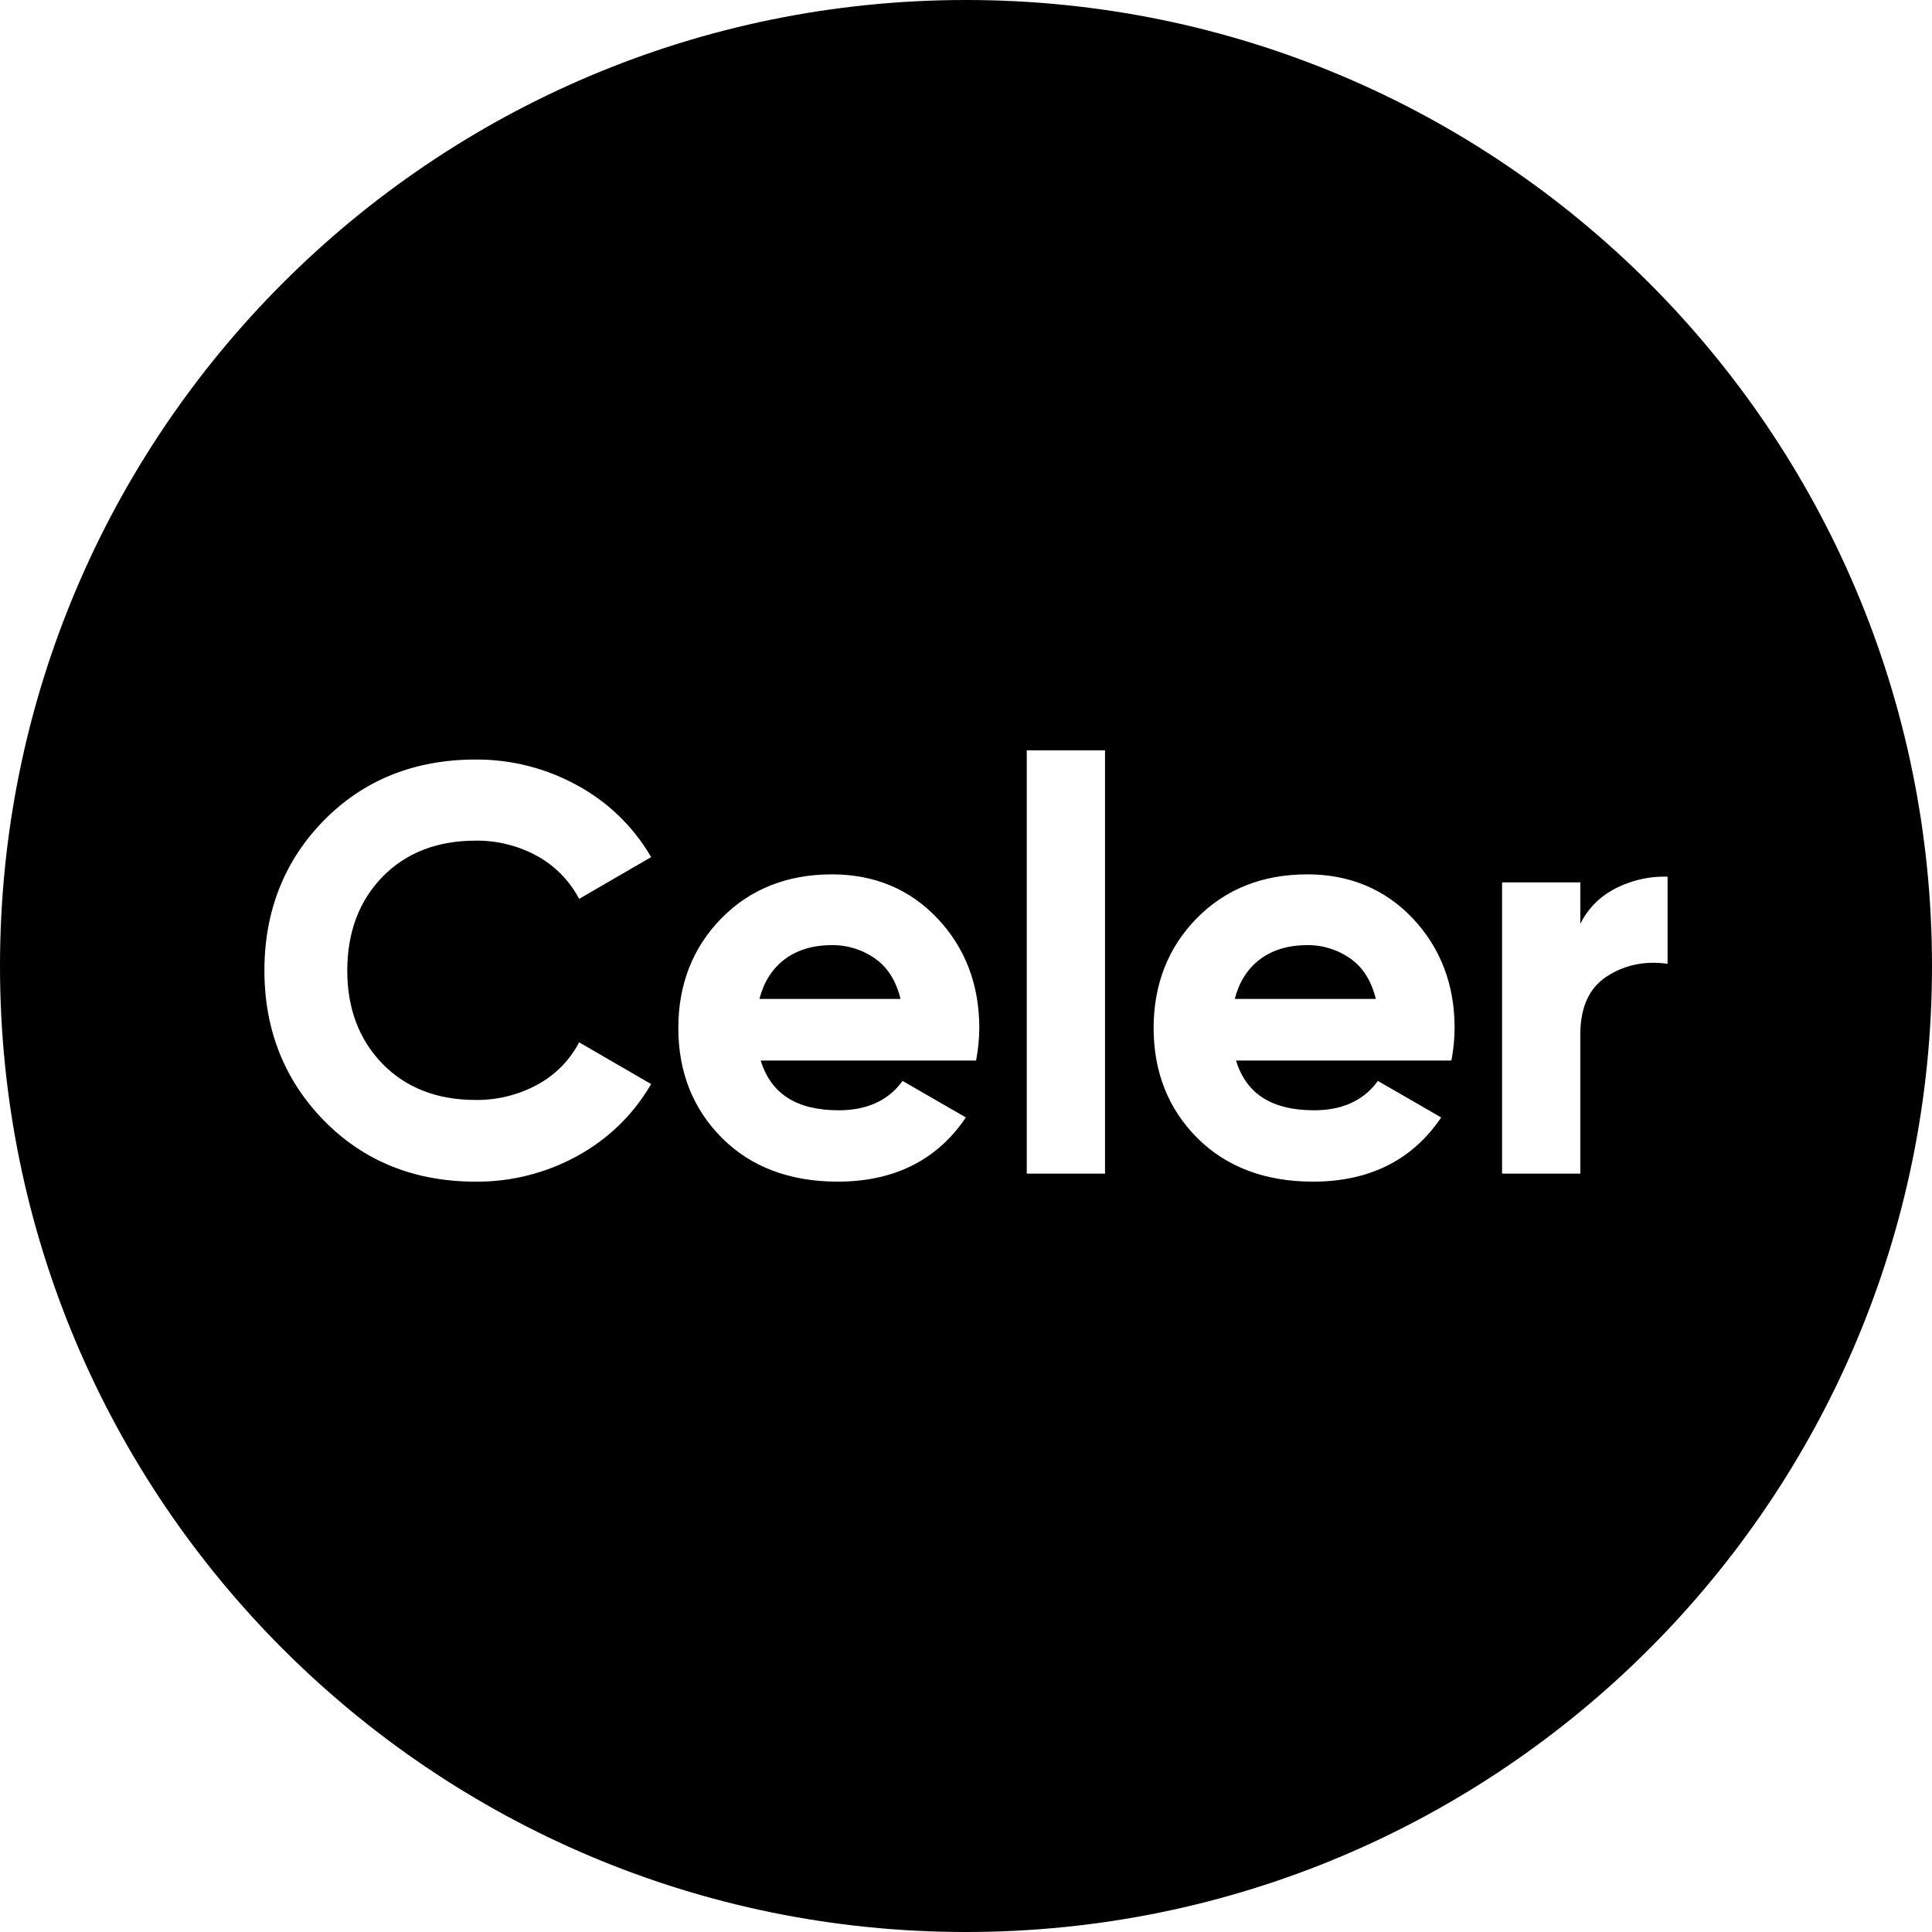
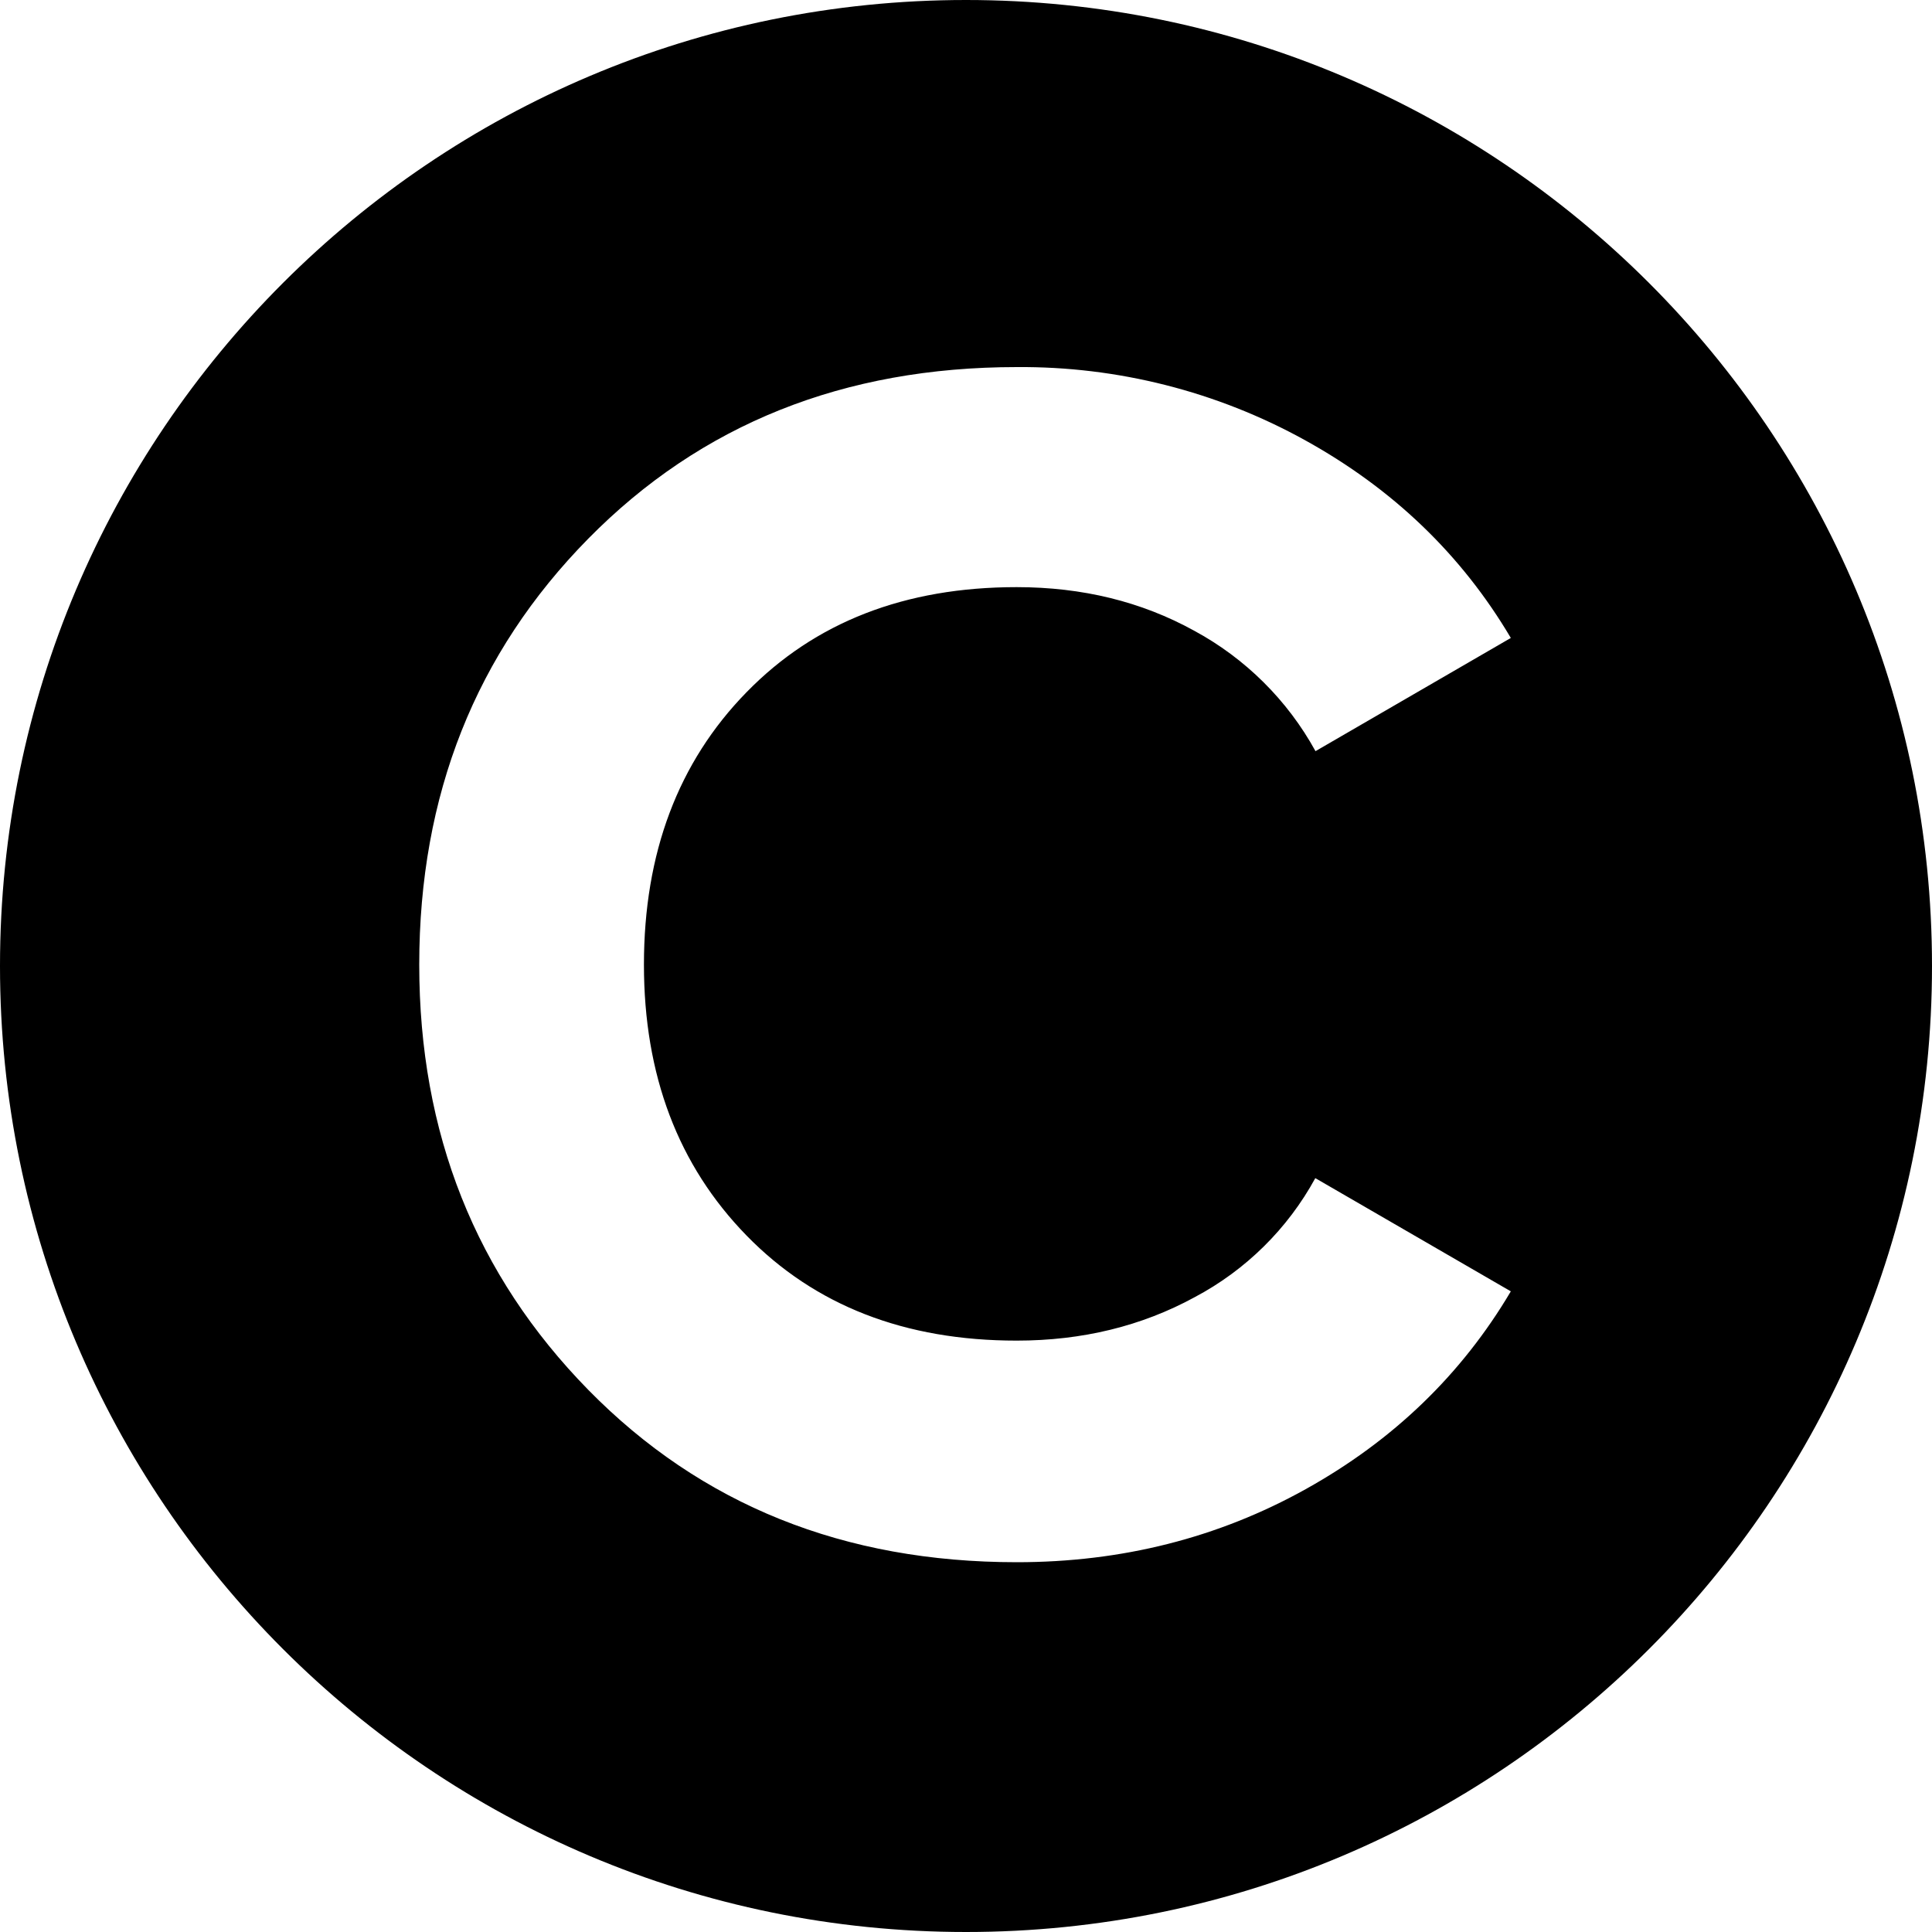
- <svg xmlns="http://www.w3.org/2000/svg" viewBox="0 0 1000 1000">
-   <path d="M676.643,489.2c-10,0-18.377,2.572-24.886,7.644-6.187,4.823-10.44,11.611-12.656,20.193h73.021c-2.216-9.134-6.516-16.066-12.792-20.616A37.88,37.88,0,0,0,676.643,489.2Z" />
-   <path d="M430.625,489.2c-10,0-18.376,2.572-24.885,7.644-6.187,4.823-10.441,11.611-12.657,20.193h73.023c-2.217-9.134-6.516-16.065-12.794-20.616A37.878,37.878,0,0,0,430.625,489.2Z" />
-   <path d="M500,0C223.858,0,0,223.858,0,500s223.858,500,500,500,500-223.858,500-500S776.142,0,500,0ZM198.006,550.644c12.107,12.4,28.29,18.689,48.1,18.689a65.338,65.338,0,0,0,31.717-7.741,52.385,52.385,0,0,0,21.4-21.108l.534-.981,37.272,21.612-.559.944a98.566,98.566,0,0,1-37.547,36.2,107.314,107.314,0,0,1-52.822,13.359c-31.457,0-57.81-10.606-78.326-31.523s-30.915-47.058-30.915-77.717c0-30.855,10.4-57.053,30.917-77.867s46.871-31.373,78.324-31.373a107.613,107.613,0,0,1,52.671,13.357,98.372,98.372,0,0,1,37.7,36.2l.559.943L299.77,465.246l-.537-.969a54.121,54.121,0,0,0-21.562-21.415,64.525,64.525,0,0,0-31.564-7.738c-19.807,0-35.99,6.288-48.1,18.689s-18.261,28.748-18.261,48.564C179.745,522,185.889,538.241,198.006,550.644Zm307.375-2.615-.16.895H393.744c5.332,17.327,18.579,25.757,40.446,25.757,14.232,0,25.138-4.854,32.414-14.427l.579-.762,32.751,18.895-.671.969c-14.8,21.407-36.9,32.261-65.667,32.261-24.746,0-44.9-7.605-59.9-22.6s-22.6-34.15-22.6-56.924c0-22.574,7.5-41.674,22.3-56.769s34.057-22.759,57.23-22.759c22,0,40.4,7.712,54.719,22.924,14.293,15.2,21.54,34.241,21.54,56.6A91.315,91.315,0,0,1,505.381,548.029Zm66.572,59.428h-40.5V388.383h40.5ZM751.4,548.029l-.16.895H639.761c5.332,17.327,18.579,25.757,40.447,25.757,14.231,0,25.137-4.854,32.413-14.427l.579-.762,32.751,18.895-.671.969c-14.8,21.407-36.9,32.261-65.666,32.261-24.747,0-44.9-7.605-59.9-22.6s-22.6-34.149-22.6-56.924c0-22.574,7.5-41.674,22.3-56.769s34.059-22.759,57.231-22.759c21.994,0,40.4,7.712,54.719,22.924,14.292,15.2,21.54,34.241,21.54,56.6A91.386,91.386,0,0,1,751.4,548.029ZM861.92,498.7c-11.367-1.345-21.669.994-30.617,6.956-8.847,5.9-13.332,15.892-13.332,29.7v72.1h-40.5V456.722h40.5v21.442a40.371,40.371,0,0,1,16.049-17.136,55.194,55.194,0,0,1,28.028-7.277h1.086v45.094Z" />
+ <svg xmlns="http://www.w3.org/2000/svg" version="1.1" id="Layer_1" x="0px" y="0px" viewBox="0 0 1000 1000" style="enable-background:new 0 0 1000 1000;" xml:space="preserve">
+   <path d="M676.6,489.2c-10,0-18.4,2.6-24.9,7.6c-6.2,4.8-10.4,11.6-12.7,20.2h73c-2.2-9.1-6.5-16.1-12.8-20.6  C692.7,491.6,684.8,489.1,676.6,489.2z" />
+   <path d="M430.6,489.2c-10,0-18.4,2.6-24.9,7.6c-6.2,4.8-10.4,11.6-12.7,20.2h73c-2.2-9.1-6.5-16.1-12.8-20.6  C446.7,491.6,438.8,489.1,430.6,489.2z" />
+   <path d="M500,0C223.9,0,0,223.9,0,500s223.9,500,500,500s500-223.9,500-500S776.1,0,500,0z M675.8,770.8  c-45.3,25.2-95.2,37.8-149.5,37.8c-89.5,0-163.4-29.7-221.8-89.2C246.2,659.9,217,586.6,217,499.3c0-87.8,29.2-161.3,87.5-220.5  s132.2-88.8,221.8-88.8c52.1-0.4,103.5,12.6,149.1,37.8c45.6,25.2,81.1,59.3,106.6,102.4l-101.1,58.6  c-14.5-26.4-36.4-48.1-62.9-62.4c-27.2-15-57.8-22.5-91.8-22.5c-57.8,0-104.4,18.1-139.8,54.4c-35.4,36.2-53.1,83.3-53.1,141  c0,57.2,17.7,103.9,53.1,140.2c35.4,36.3,82,54.4,139.8,54.4c34,0,64.7-7.5,92.2-22.5c26.4-14,48.1-35.4,62.4-61.6L782,668.4  C756.5,711.5,721.1,745.6,675.8,770.8z" />
</svg>
